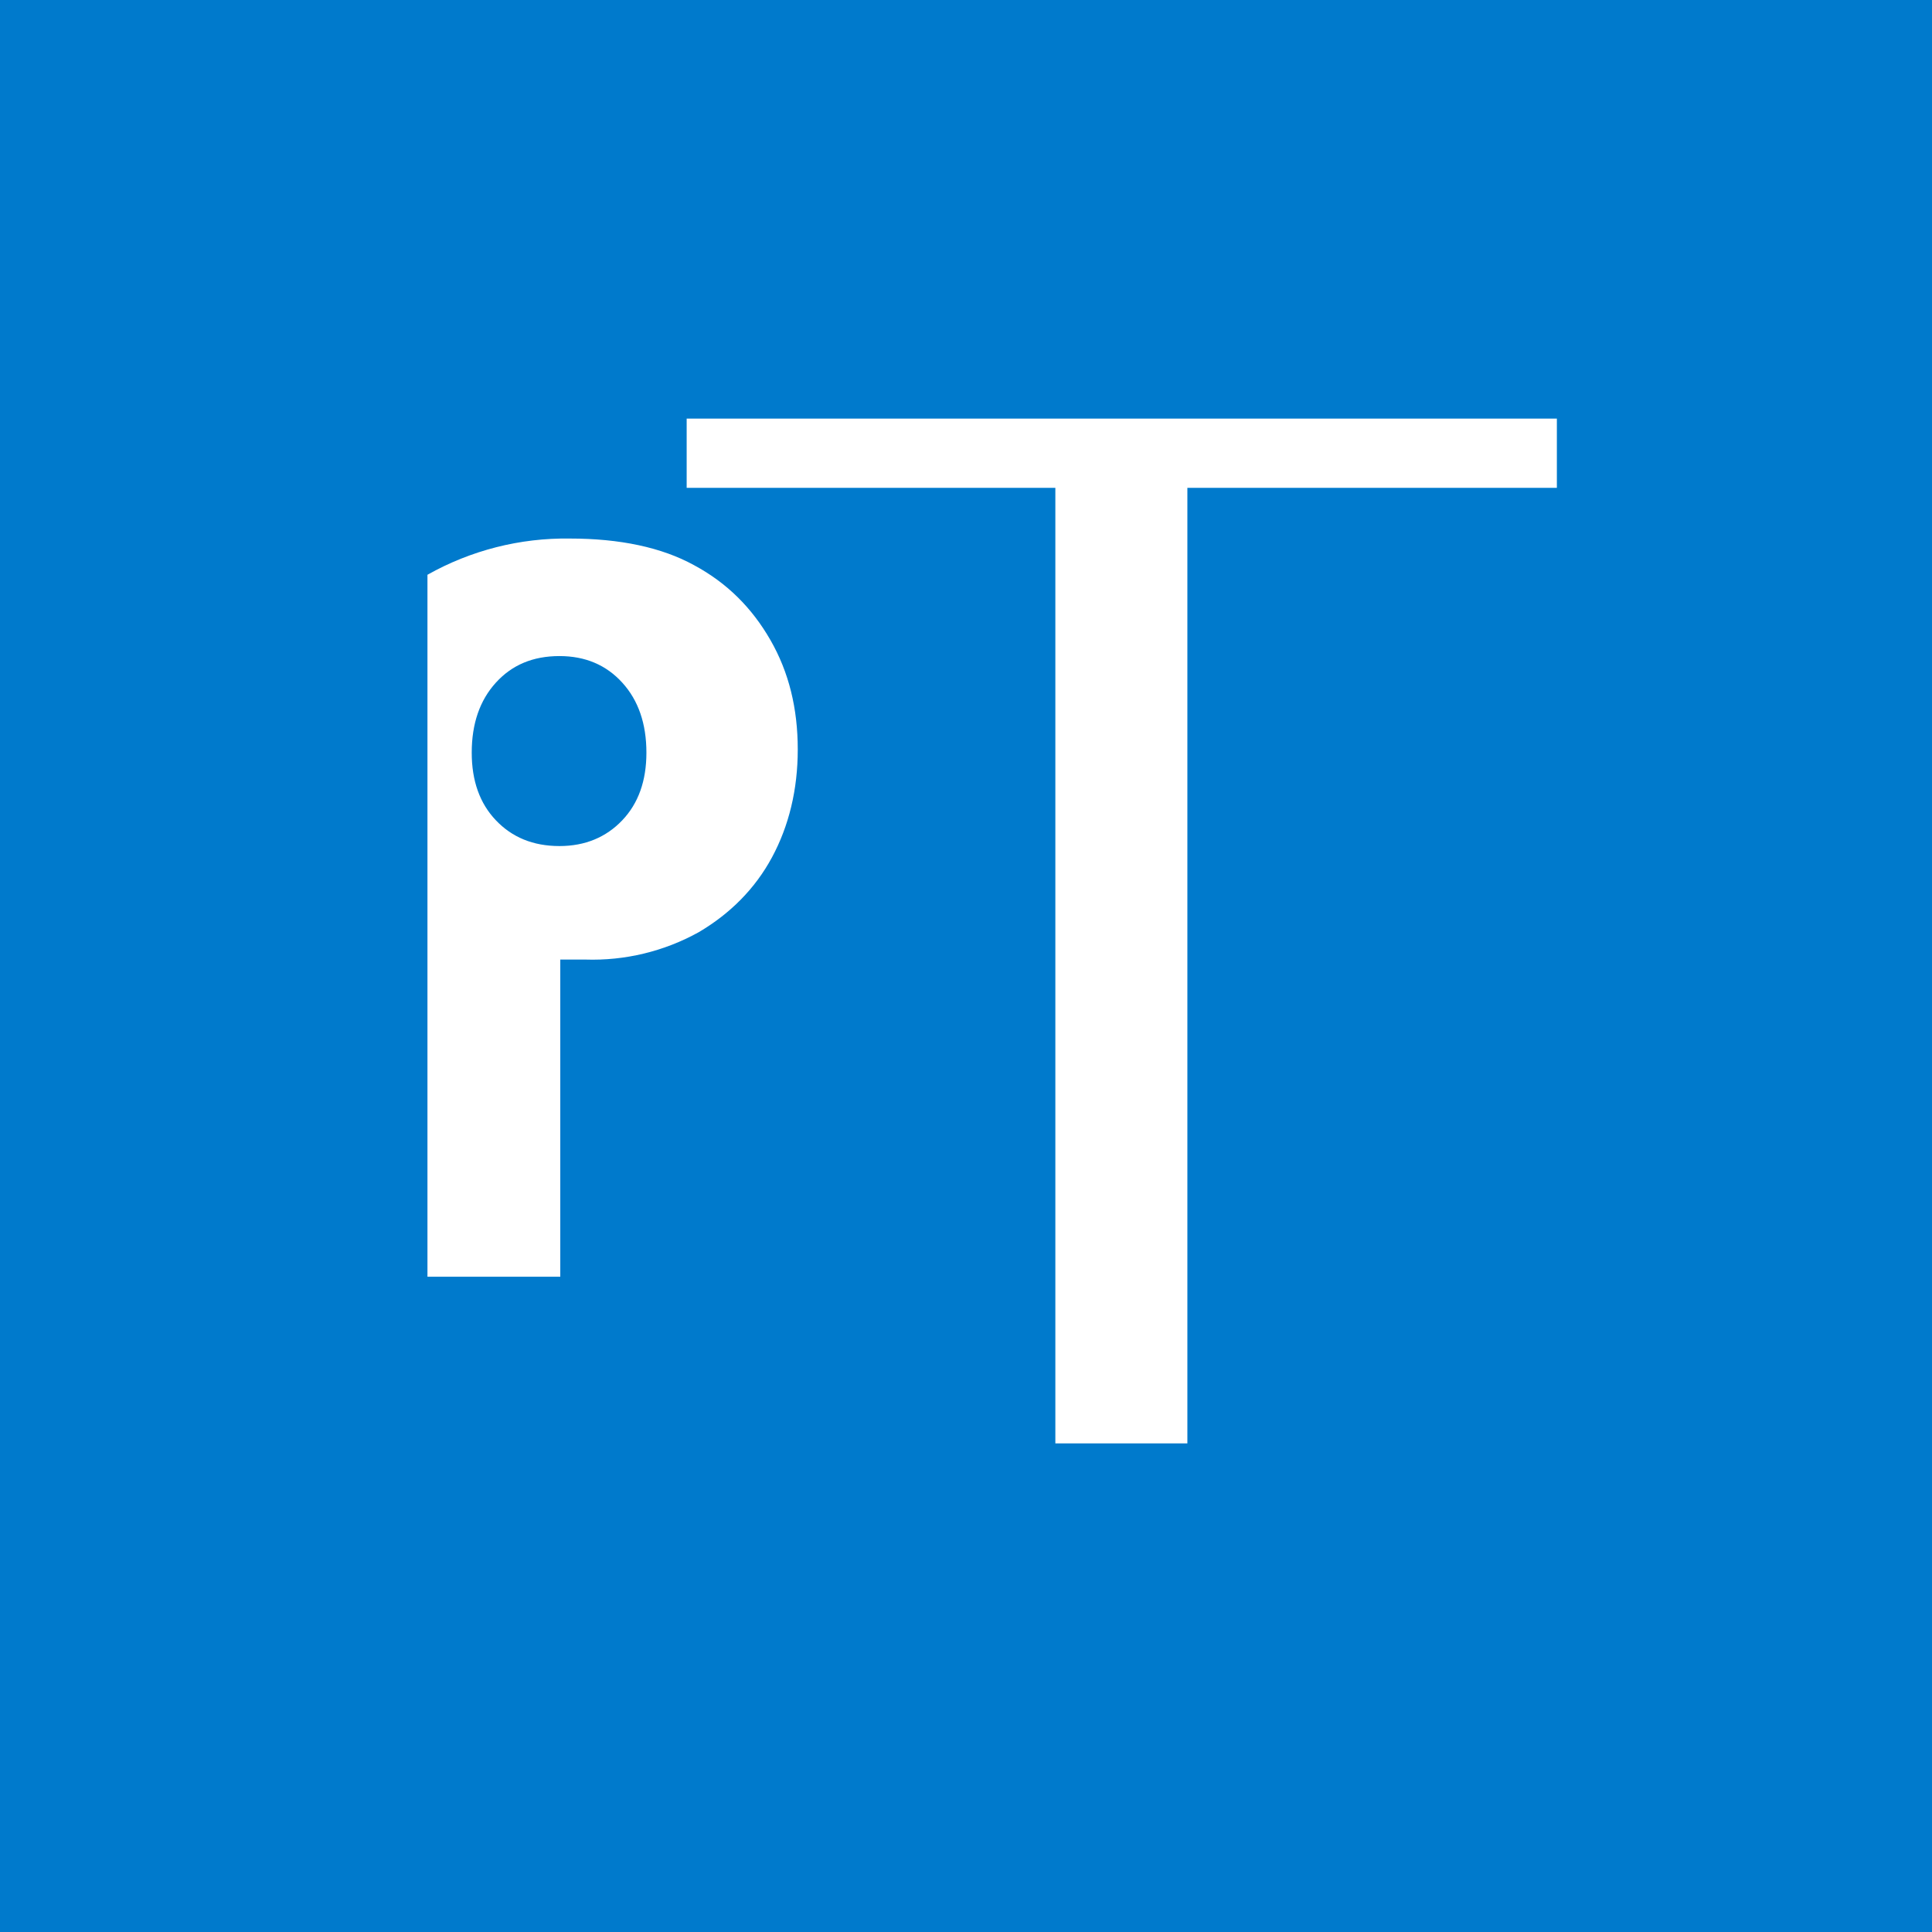
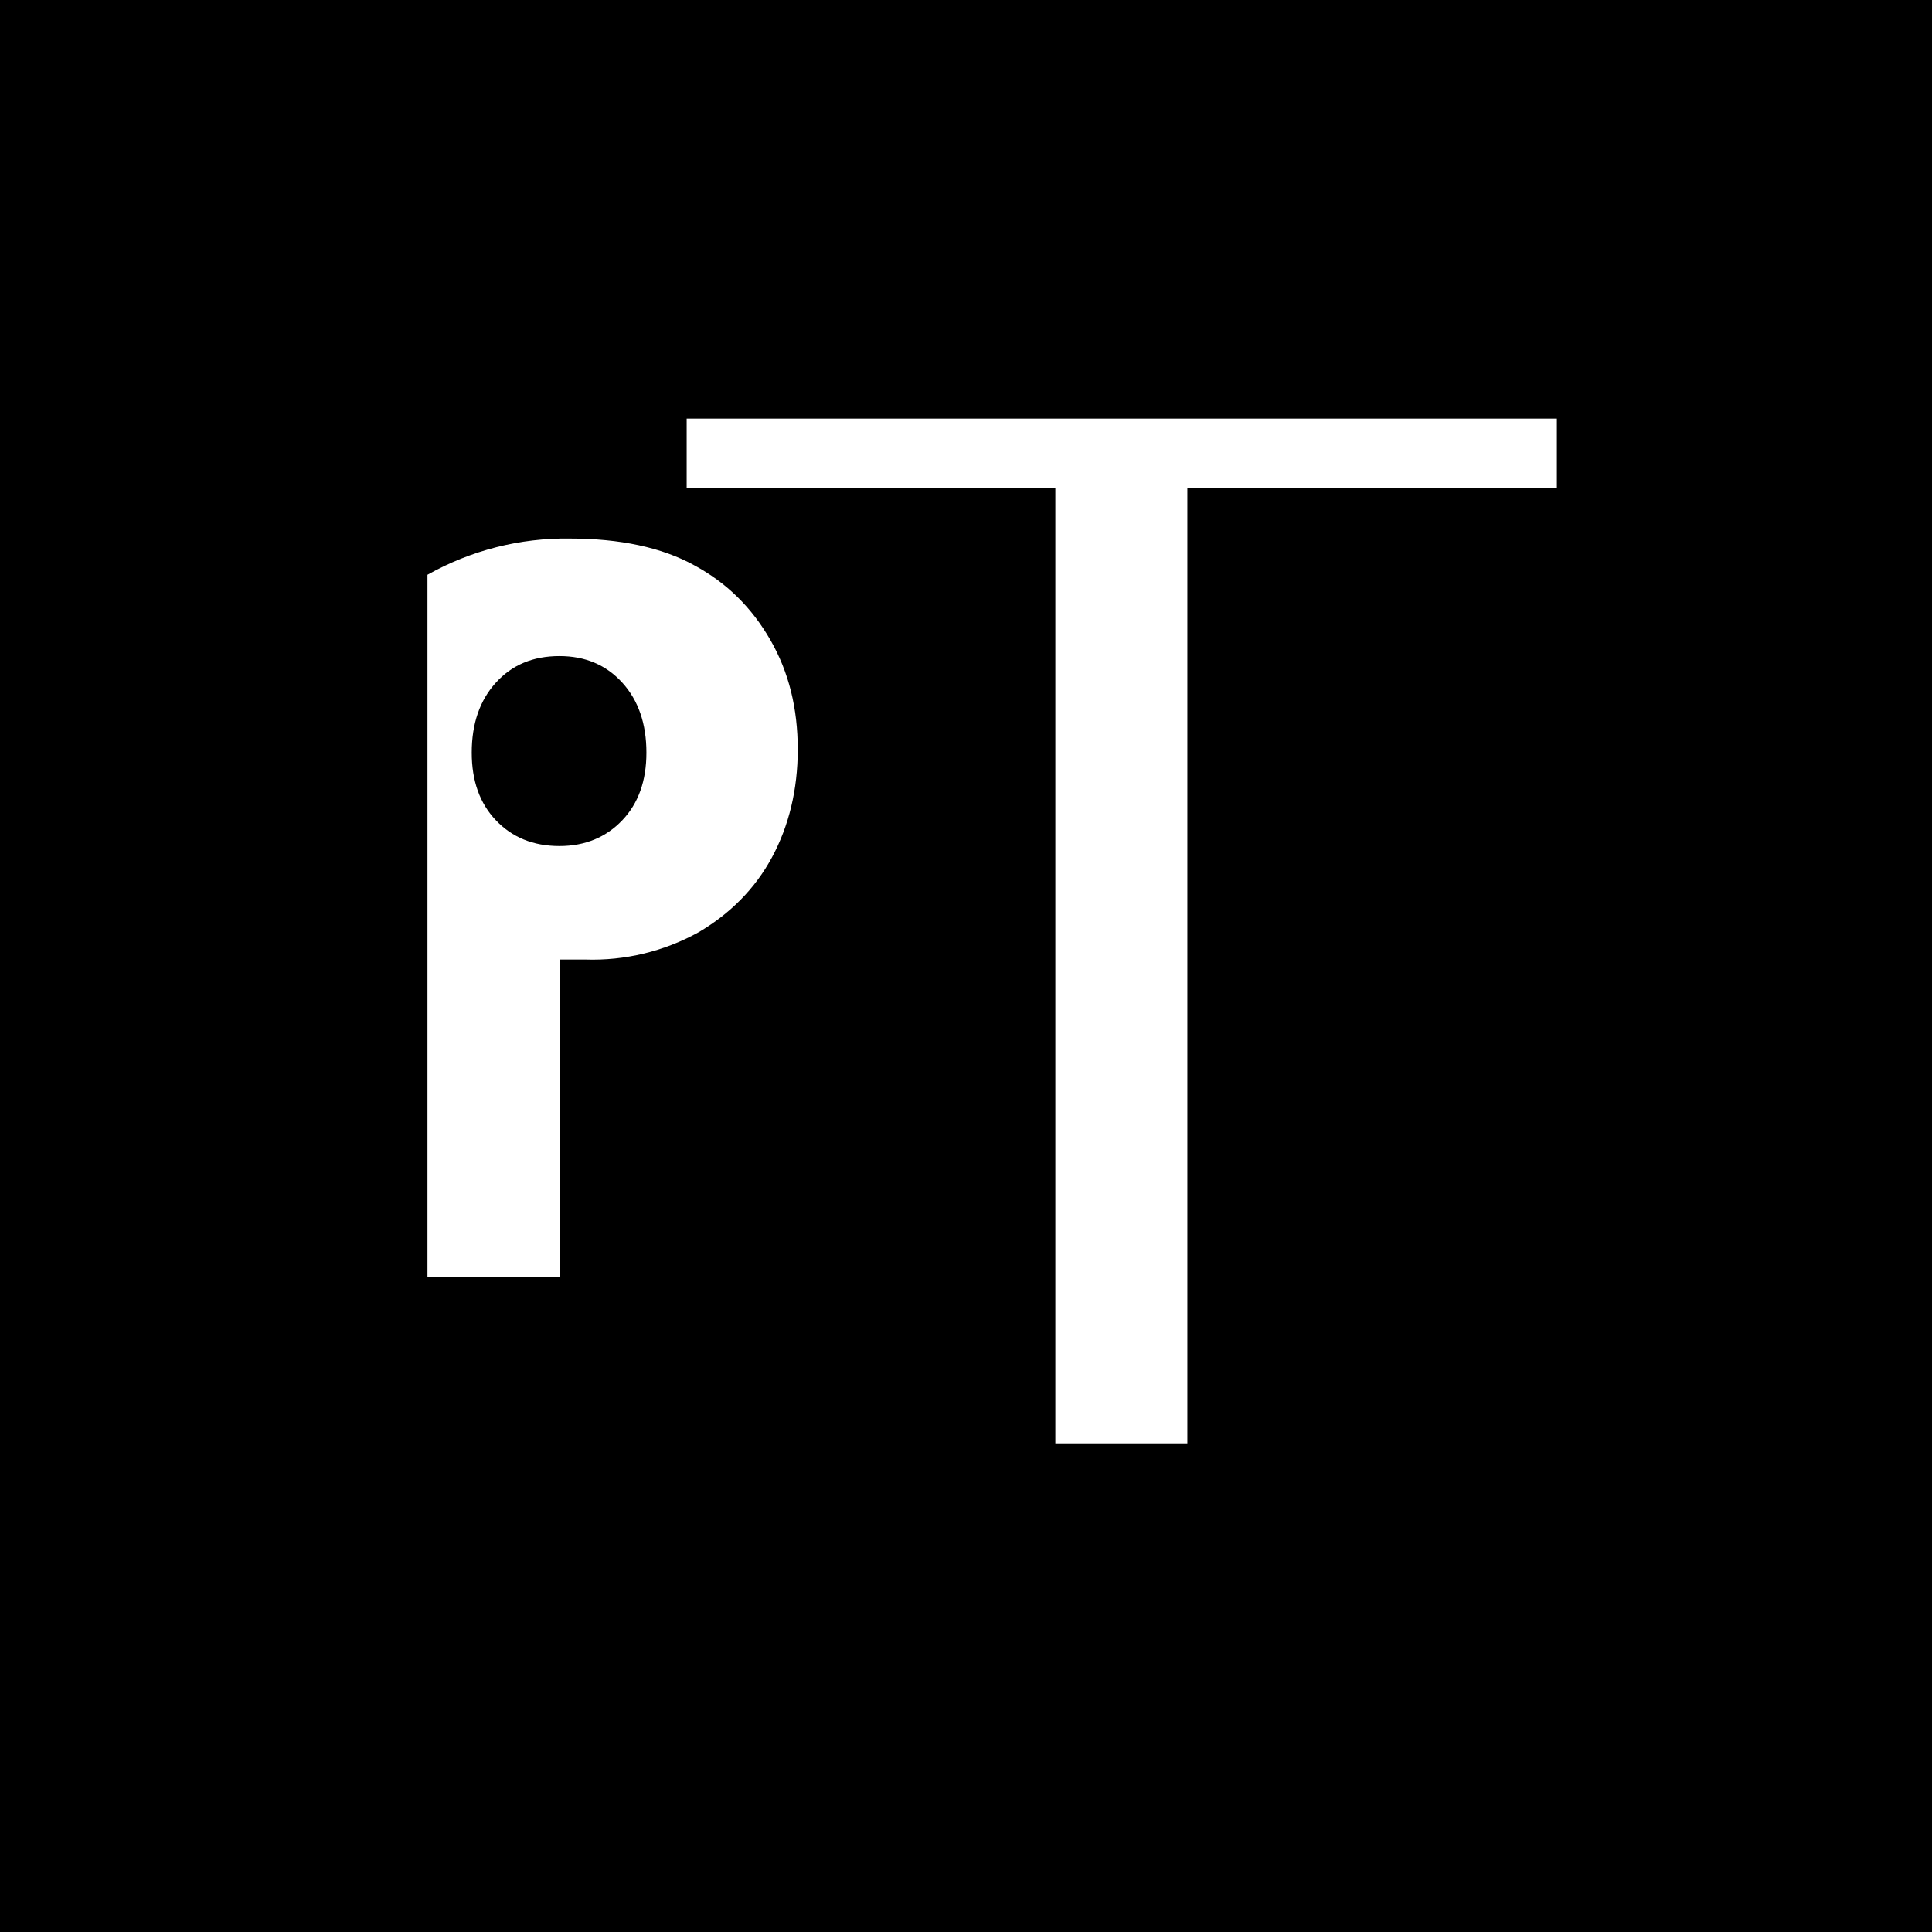
<svg xmlns="http://www.w3.org/2000/svg" width="24" height="24" viewBox="0 0 24 24">
-   <path fill="#007ACC" d="M0 12v12h24V0H0v12zm19.34-6.8v.86h-4.59v11.87h-1.64V6.06H8.53v-.86h10.81zM5.31 7.14a3.5 3.5 0 0 1 1.77-.45c.62 0 1.14.11 1.54.33.41.22.72.53.95.93.23.4.34.85.34 1.36 0 .5-.11.95-.32 1.34-.21.39-.52.7-.91.93a2.72 2.72 0 0 1-1.41.34h-.31v3.94H5.31V7.14zm1.64 3.37c.32 0 .58-.11.78-.32.2-.21.3-.49.3-.84 0-.36-.1-.65-.3-.87-.2-.22-.46-.33-.78-.33-.33 0-.59.11-.79.33-.2.22-.3.51-.3.87 0 .35.1.63.3.84.2.21.46.32.79.32z" />
+   <path fill="#000" d="M0 12v12h24V0H0v12zm19.34-6.8v.86h-4.59v11.87h-1.64V6.06H8.53v-.86h10.81zM5.31 7.14a3.5 3.5 0 0 1 1.77-.45c.62 0 1.14.11 1.54.33.41.22.72.53.95.93.23.4.34.85.34 1.36 0 .5-.11.95-.32 1.34-.21.39-.52.7-.91.93a2.72 2.72 0 0 1-1.41.34h-.31v3.94H5.31V7.14zm1.64 3.37c.32 0 .58-.11.78-.32.2-.21.3-.49.3-.84 0-.36-.1-.65-.3-.87-.2-.22-.46-.33-.78-.33-.33 0-.59.11-.79.33-.2.22-.3.51-.3.87 0 .35.1.63.3.84.2.21.46.32.79.32z" />
</svg>
